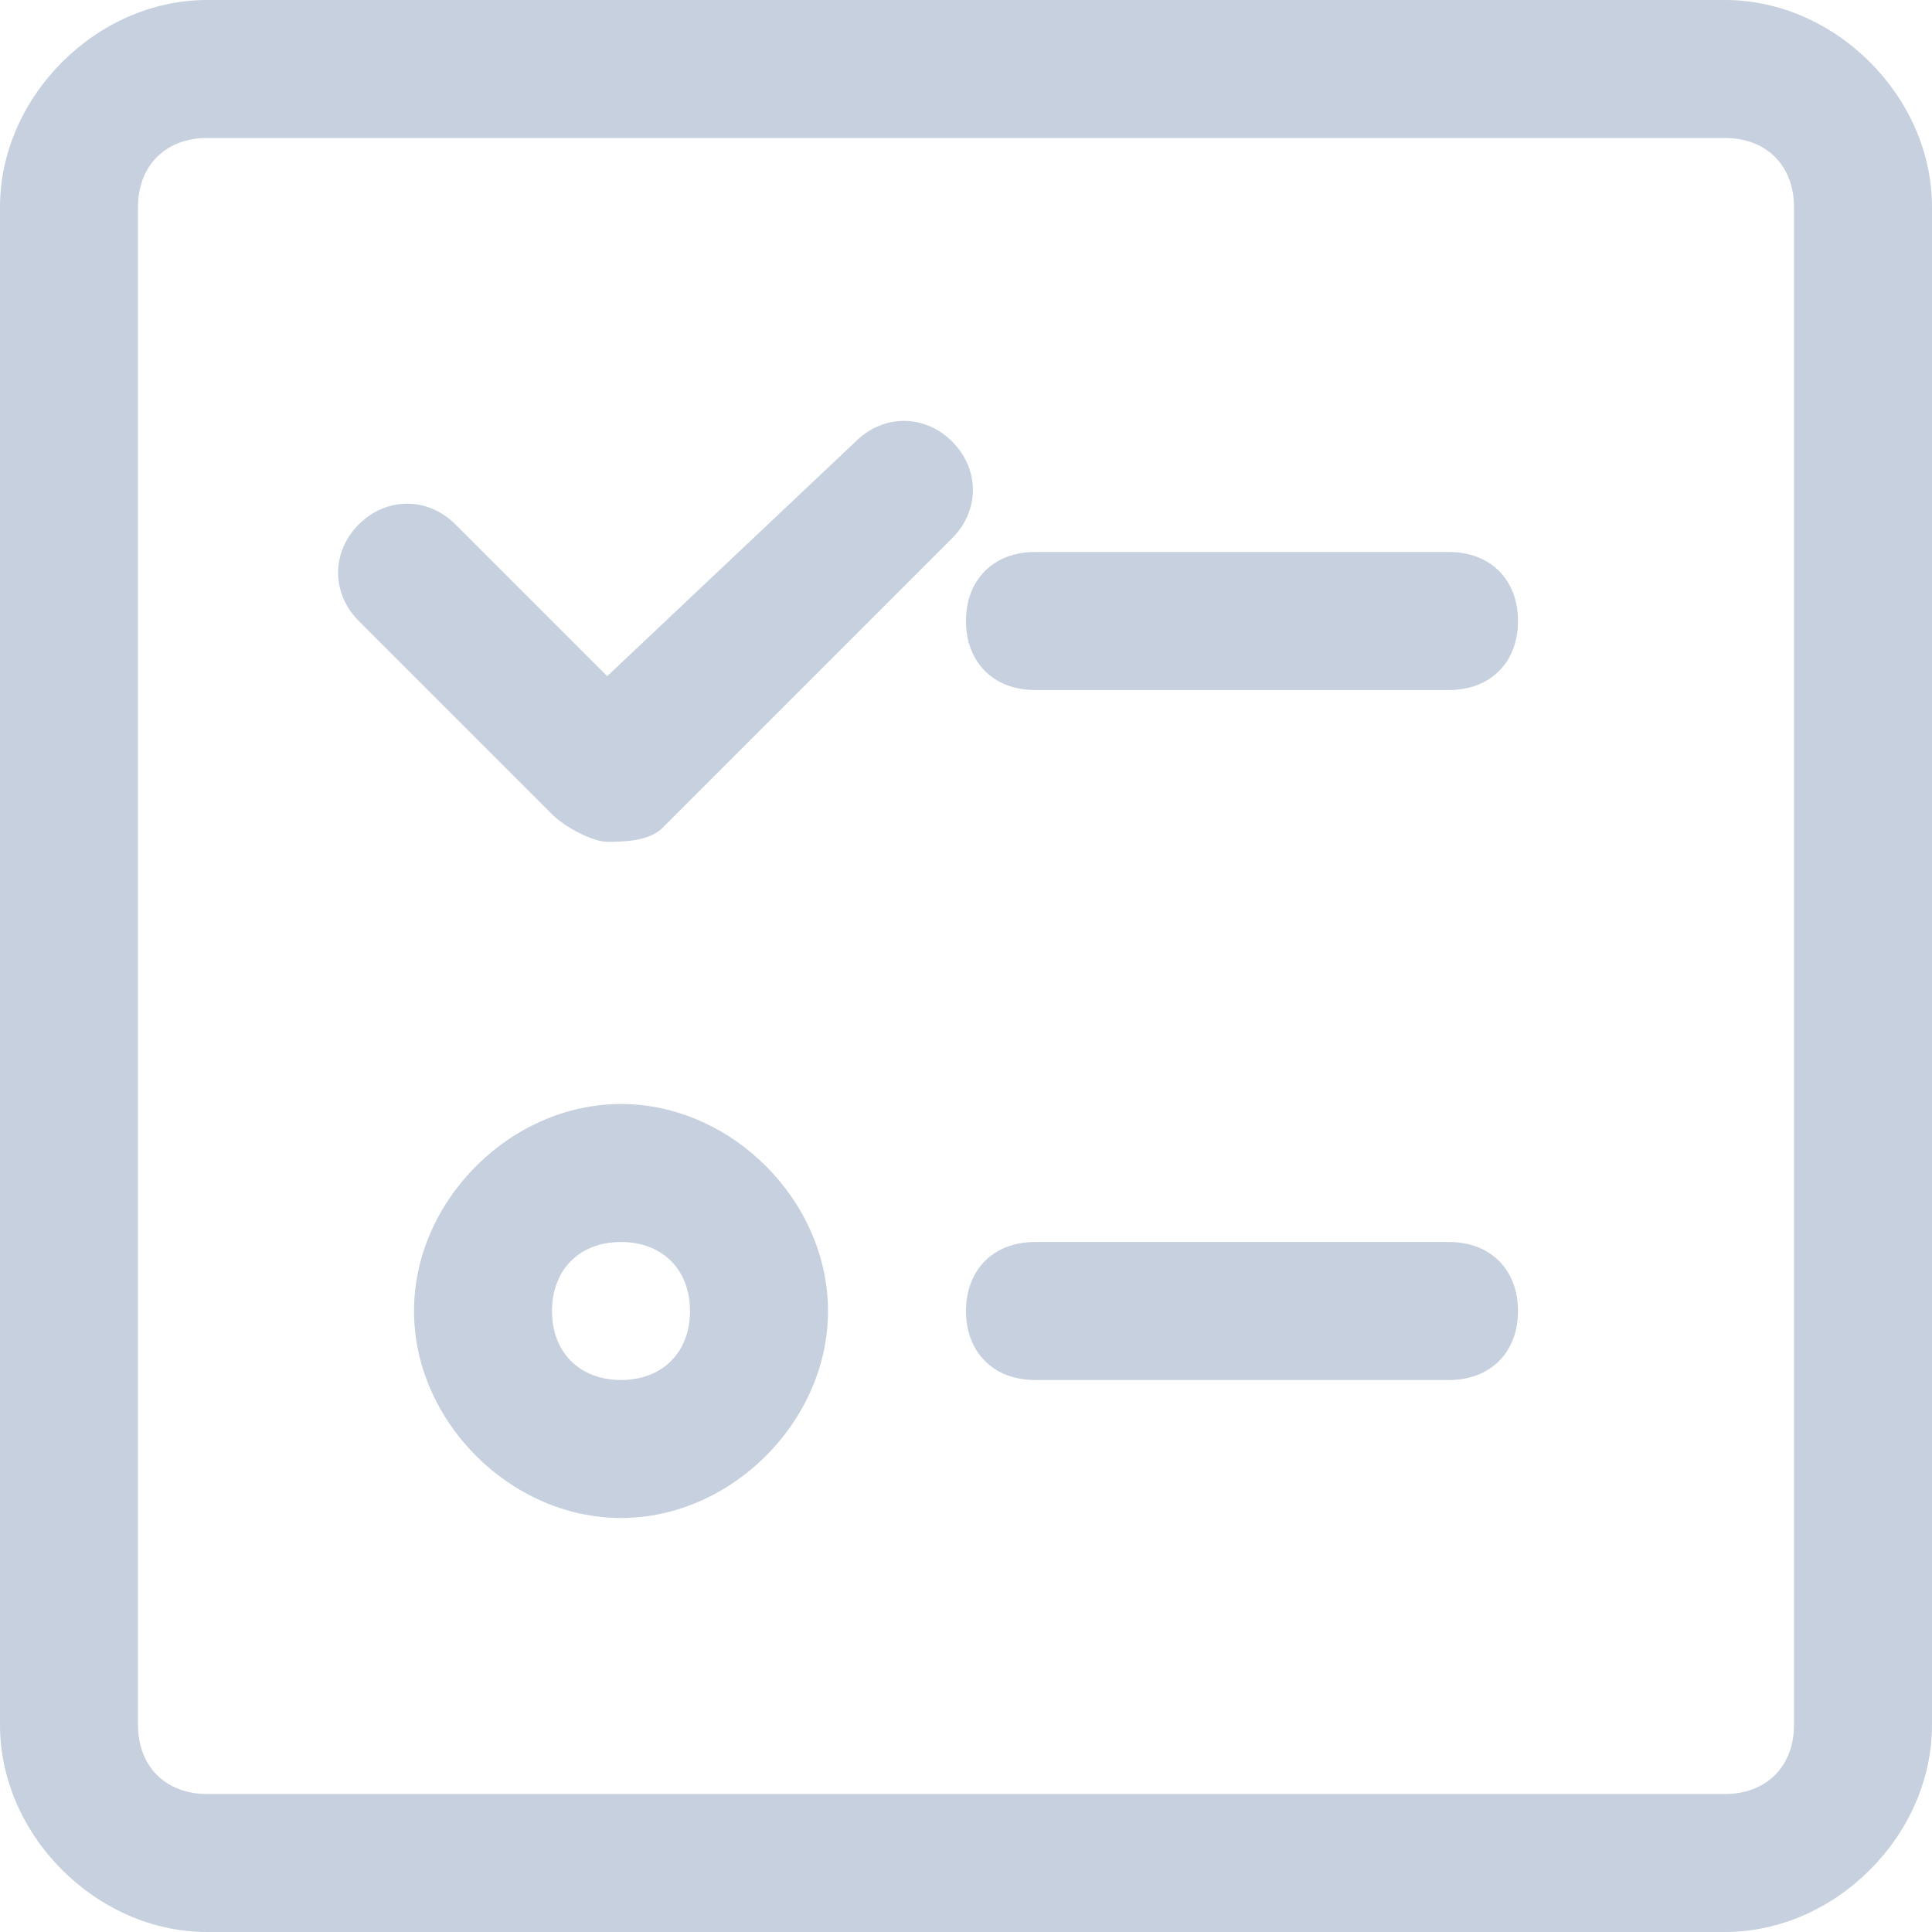
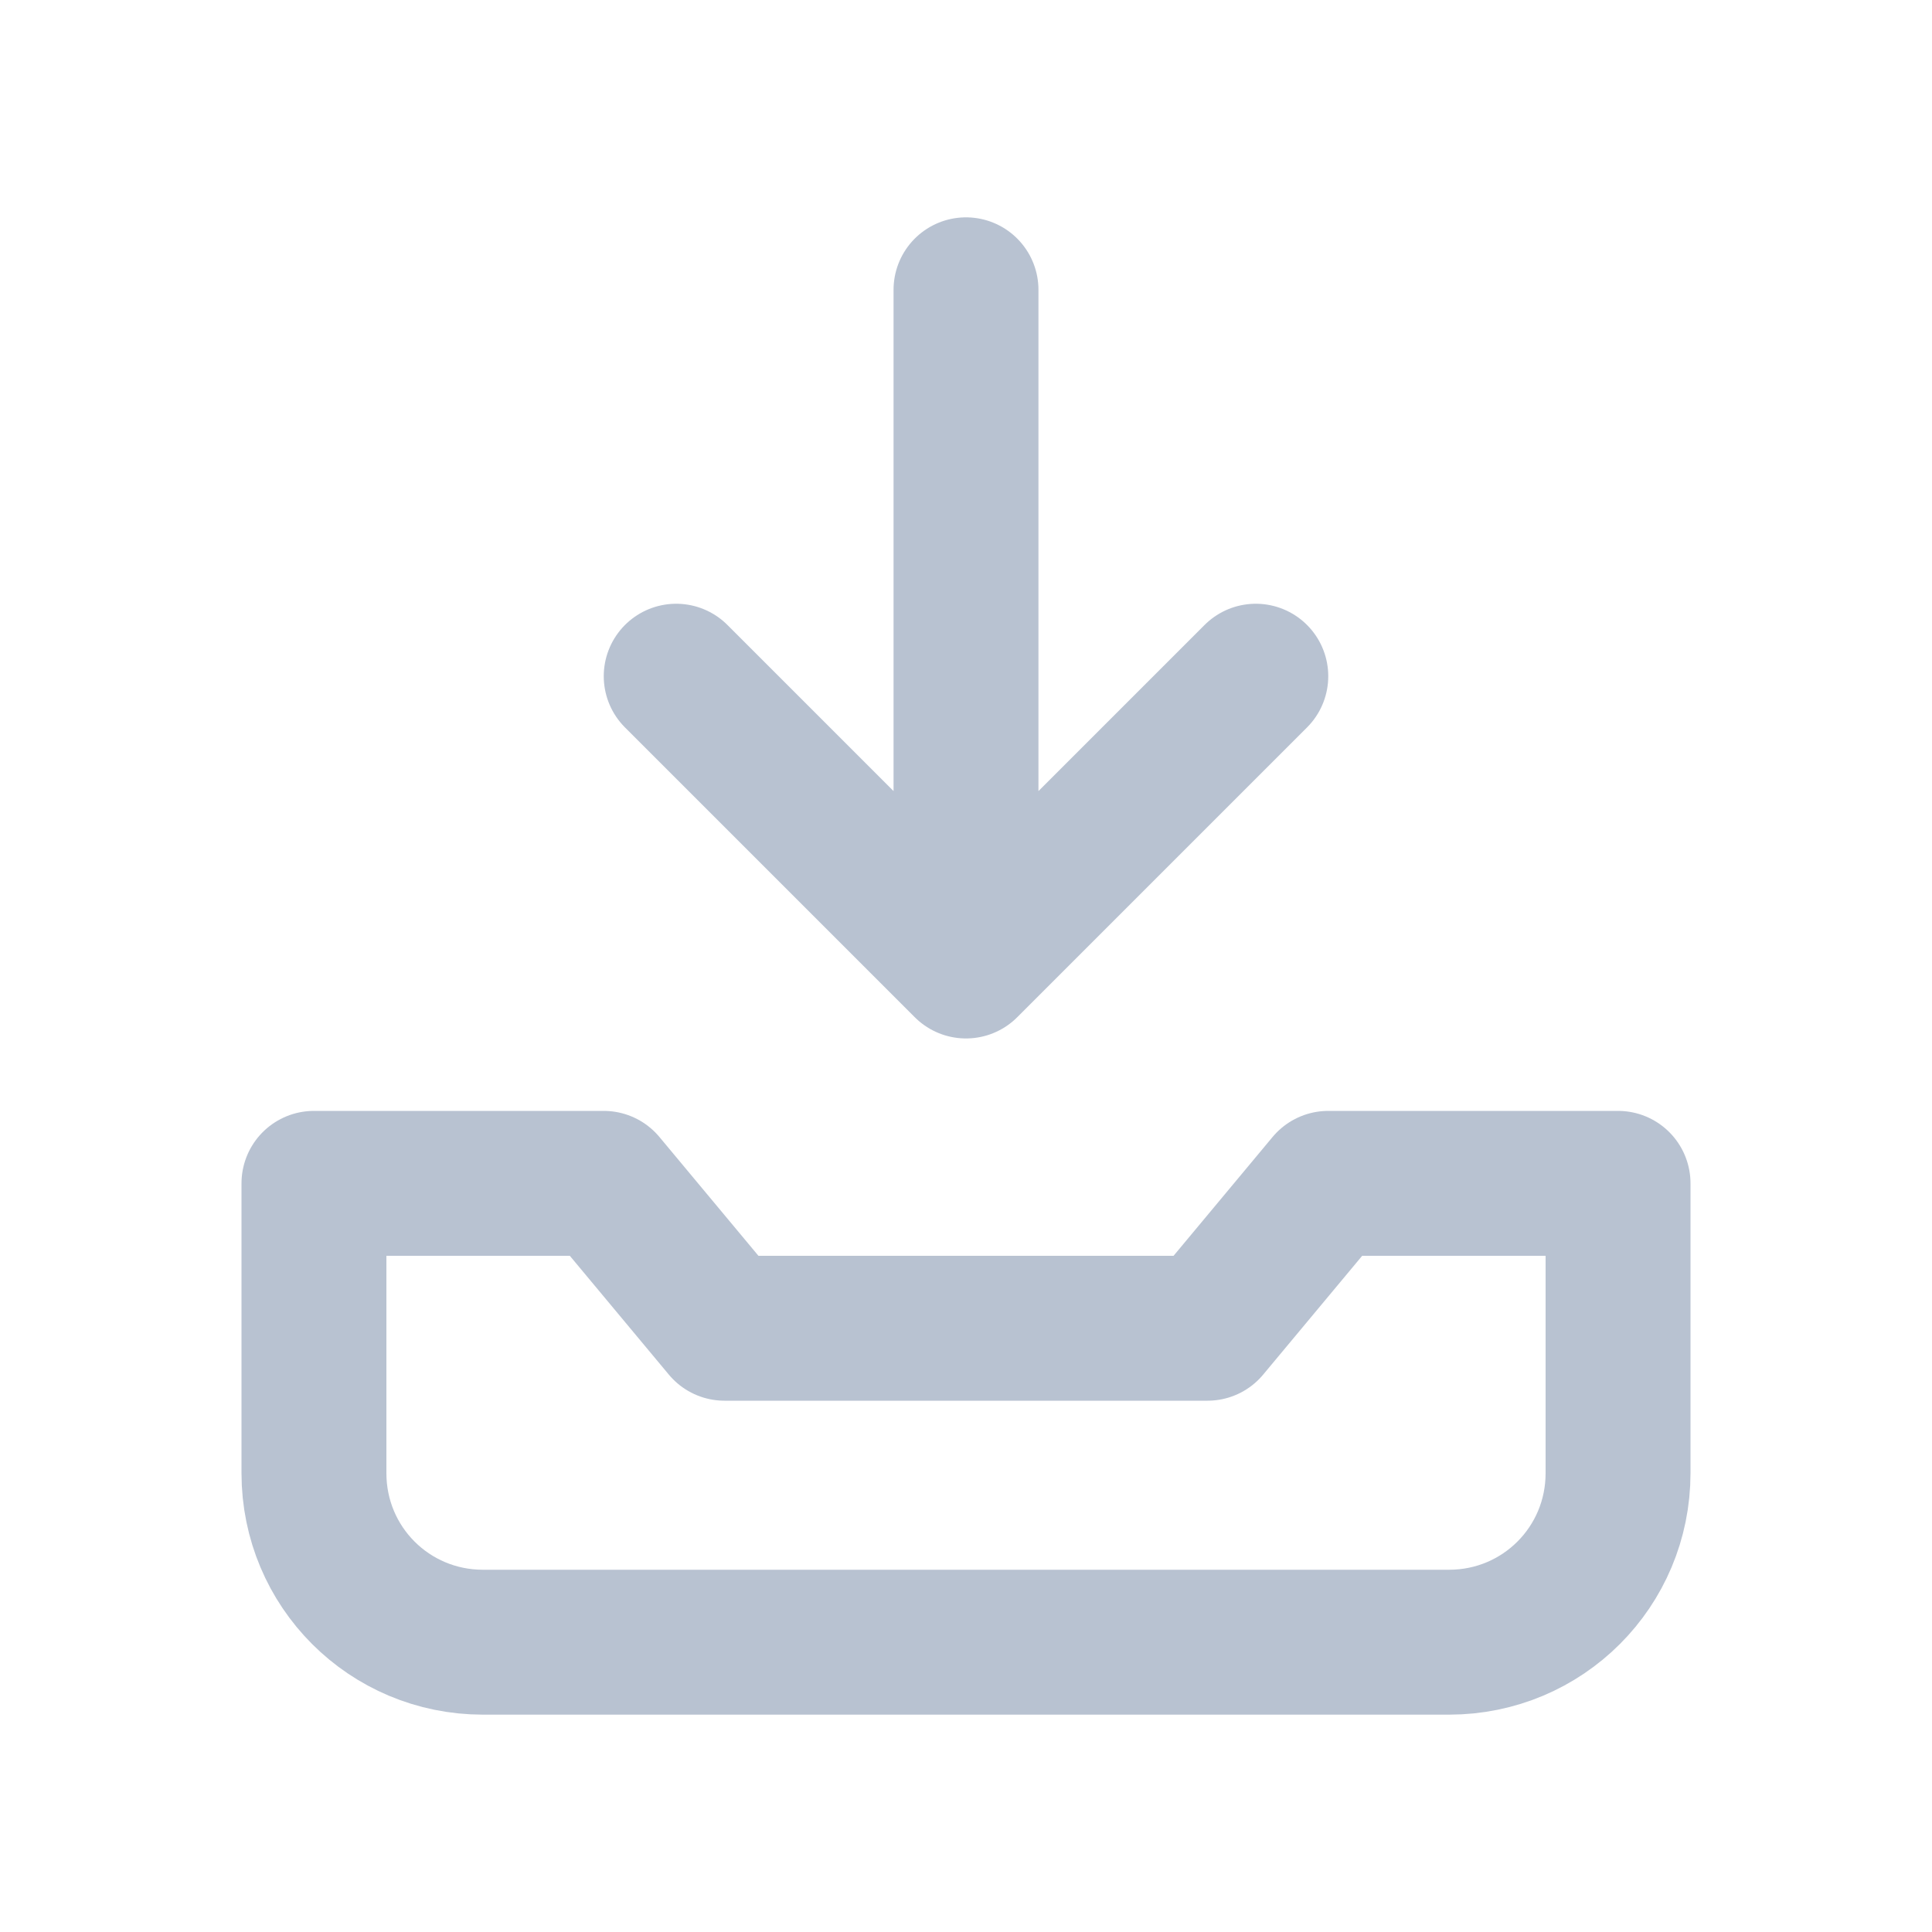
- <svg xmlns="http://www.w3.org/2000/svg" t="1782355996787" class="icon" viewBox="0 0 1024 1024" version="1.1" p-id="6138" width="48" height="48">
-   <path d="M109.714 73.143c-21.943 0-36.571 14.629-36.571 36.571v804.571c0 21.943 14.629 36.571 36.571 36.571h804.571c21.943 0 36.571-14.629 36.571-36.571v-804.571c0-21.943-14.629-36.571-36.571-36.571h-804.571z m0-73.143h804.571c58.514 0 109.714 51.2 109.714 109.714v804.571c0 58.514-51.2 109.714-109.714 109.714h-804.571C51.2 1024 0 972.8 0 914.286v-804.571C0 51.2 51.2 0 109.714 0z m438.857 292.571h219.429c21.943 0 36.571 14.629 36.571 36.571s-14.629 36.571-36.571 36.571h-219.429c-21.943 0-36.571-14.629-36.571-36.571s14.629-36.571 36.571-36.571z m-219.429 438.857c21.943 0 36.571-14.629 36.571-36.571S351.086 658.286 329.143 658.286s-36.571 14.629-36.571 36.571 14.629 36.571 36.571 36.571z m0 73.143C270.629 804.571 219.429 753.371 219.429 694.857S270.629 585.143 329.143 585.143 438.857 636.343 438.857 694.857 387.657 804.571 329.143 804.571z m-7.314-446.171L241.371 277.943c-14.629-14.629-36.571-14.629-51.2 0-14.629 14.629-14.629 36.571 0 51.2L292.571 431.543c7.314 7.314 21.943 14.629 29.257 14.629s21.943 0 29.257-7.314l153.6-153.6c14.629-14.629 14.629-36.571 0-51.2-14.629-14.629-36.571-14.629-51.2 0L321.829 358.4zM548.571 658.286h219.429c21.943 0 36.571 14.629 36.571 36.571s-14.629 36.571-36.571 36.571h-219.429c-21.943 0-36.571-14.629-36.571-36.571s14.629-36.571 36.571-36.571z" p-id="6139" fill="#C6D0DF" />
+ <svg xmlns="http://www.w3.org/2000/svg" width="20" height="20" viewBox="0 0 20 20" fill="none" aria-hidden="true">
+   <path d="M3.25 12.25h3l1.25 1.5h5l1.25-1.5h3v3c0 .97-.78 1.75-1.75 1.75H5c-.97 0-1.75-.78-1.75-1.75v-3Z" stroke="#B8C2D1" stroke-width="1.5" stroke-linejoin="round" />
+   <path d="M10 3v7m-3-3 3 3 3-3" stroke="#B8C2D1" stroke-width="1.5" stroke-linecap="round" stroke-linejoin="round" />
</svg>
